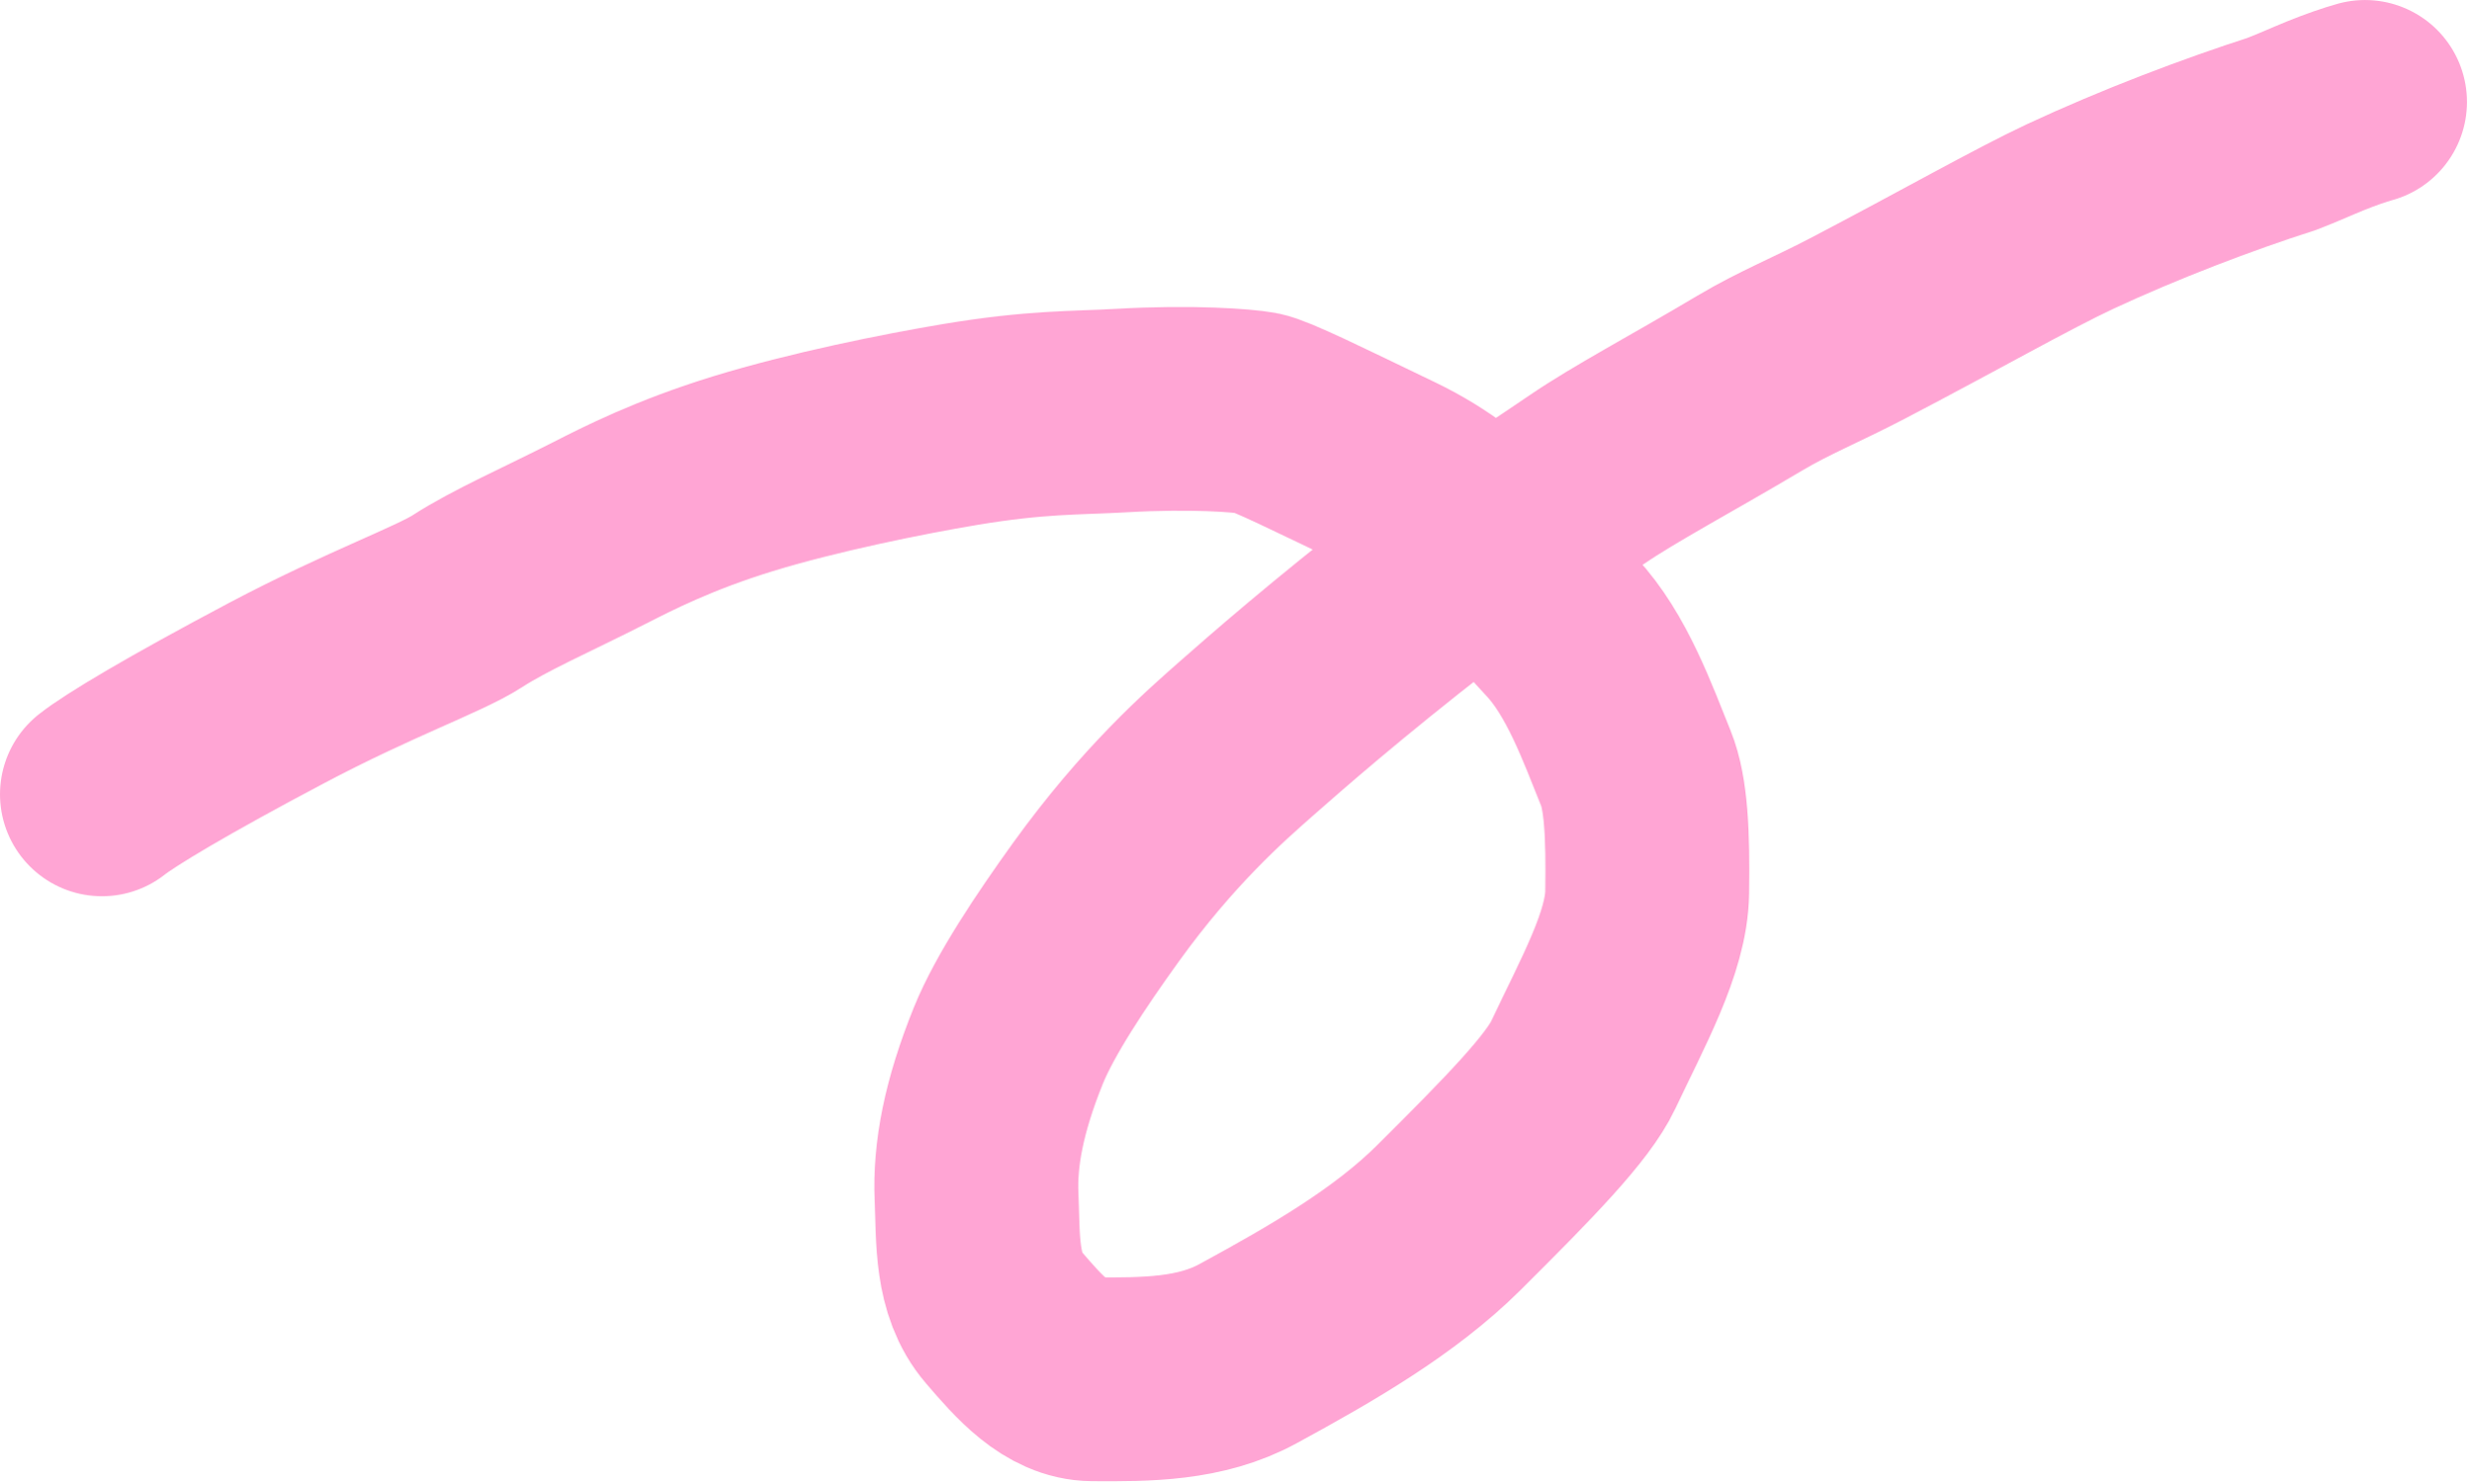
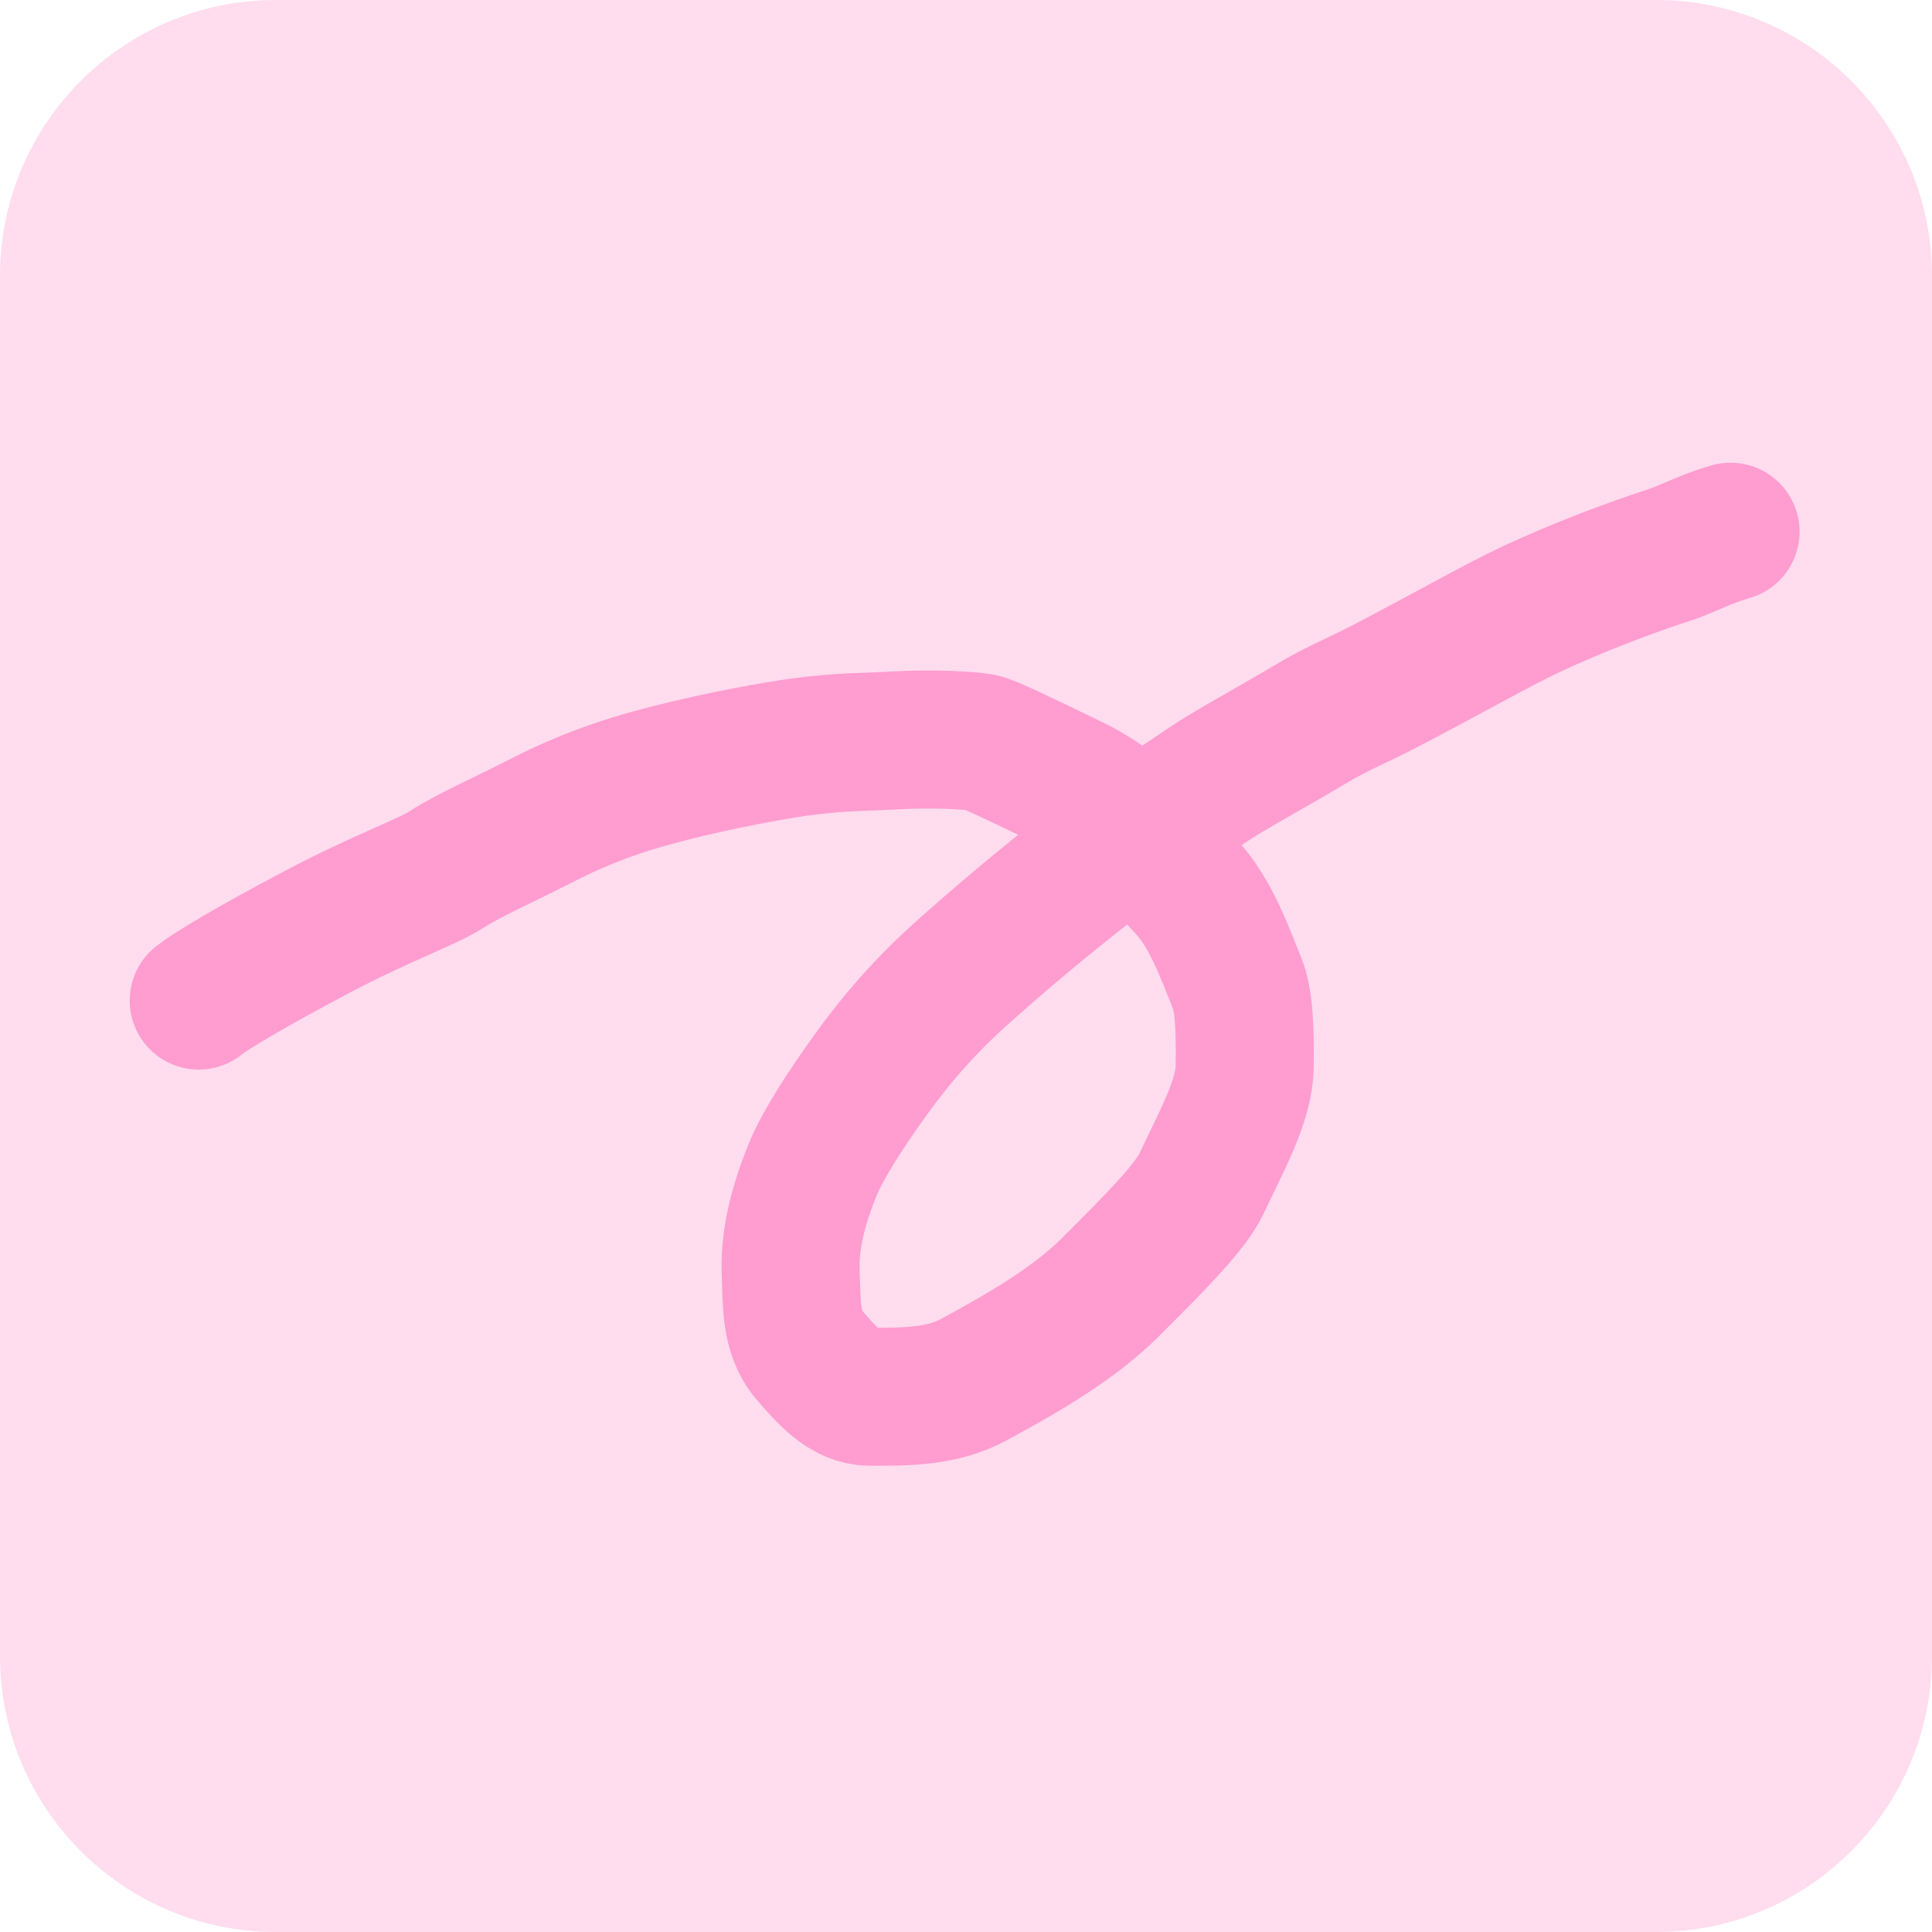
- <svg xmlns="http://www.w3.org/2000/svg" width="606" height="364" viewBox="0 0 606 364" fill="none">
-   <g opacity="0.75">
-     <path d="M25.001 194.878C29.326 191.442 43.663 182.799 67.849 170.022C90.858 157.867 107.741 151.948 114.615 147.506C122.686 142.29 133.932 137.408 147.132 130.701C153.79 127.319 165.214 121.449 182.254 116.207C199.295 110.964 221.567 106.454 235.527 104.13C254.344 100.998 263.694 101.377 275 100.726C292.334 99.728 304.779 100.72 308.376 101.367C311.466 101.924 323.041 107.619 341.038 116.278C361.951 126.341 370.902 141.014 382.841 153.709C391.607 163.031 396.726 177.455 401.201 188.51C403.703 194.69 404.176 204.563 403.966 218.963C403.788 231.231 395.487 245.983 388.286 261.268C384.527 269.246 373.044 281.123 355.274 298.78C342.009 311.96 324.345 322.165 306.021 332.139C294.442 338.442 281.288 338.495 267.979 338.394C259.19 338.328 252.417 330.516 246.087 323.148C239.224 315.159 239.928 303.831 239.492 293.642C239.05 283.31 241.225 271.516 247.299 256.507C251.335 246.535 260.293 233.122 268.635 221.531C284.078 200.07 297.984 187.973 305.834 181.045C312.296 175.341 328.251 161.36 350.081 144.444C360.32 136.51 372.848 128.778 389.213 117.613C398.674 111.158 411.515 104.469 429.168 93.964C437.57 88.964 445.523 85.822 455.48 80.615C477.604 69.045 496.286 58.447 507.632 53.139C524.649 45.179 544.14 37.815 559.634 32.839C563.595 31.313 566.839 29.81 570.348 28.391C573.856 26.972 577.533 25.683 580.009 25.006" stroke="#FF87C5" stroke-width="50" stroke-linecap="round" />
-   </g>
+ <svg xmlns="http://www.w3.org/2000/svg" width="700" height="700" viewBox="0 0 700 700" fill="none">
+   <rect width="700" height="700" rx="100" fill="#FFDCEE" />
+   <path opacity="0.75" d="M72 362.523C76.325 359.086 90.662 350.443 114.848 337.667C137.857 325.512 154.74 319.593 161.614 315.151C169.685 309.935 180.931 305.053 194.131 298.346C200.789 294.963 212.213 289.094 229.254 283.851C246.294 278.609 268.566 274.098 282.526 271.775C301.343 268.643 310.693 269.022 322 268.371C339.333 267.373 351.778 268.364 355.375 269.012C358.465 269.568 370.04 275.263 388.037 283.923C408.95 293.986 417.901 308.658 429.84 321.353C438.607 330.675 443.725 345.1 448.2 356.154C450.702 362.335 451.175 372.208 450.965 386.608C450.787 398.875 442.486 413.628 435.285 428.913C431.526 436.89 420.043 448.767 402.273 466.425C389.008 479.605 371.344 489.81 353.02 499.784C341.441 506.086 328.287 506.14 314.978 506.039C306.189 505.972 299.416 498.16 293.086 490.792C286.223 482.804 286.927 471.475 286.491 461.286C286.049 450.955 288.224 439.16 294.298 424.152C298.334 414.18 307.292 400.767 315.634 389.175C331.077 367.715 344.983 355.617 352.833 348.689C359.295 342.986 375.25 329.004 397.08 312.088C407.319 304.154 419.847 296.422 436.212 285.257C445.673 278.802 458.514 272.113 476.167 261.608C484.569 256.608 492.522 253.466 502.479 248.26C524.603 236.69 543.285 226.092 554.631 220.784C571.648 212.823 591.139 205.46 606.633 200.484C610.594 198.958 613.838 197.454 617.347 196.035C620.855 194.616 624.532 193.328 627.008 192.651" stroke="#FF87C5" stroke-width="50" stroke-linecap="round" />
</svg>
